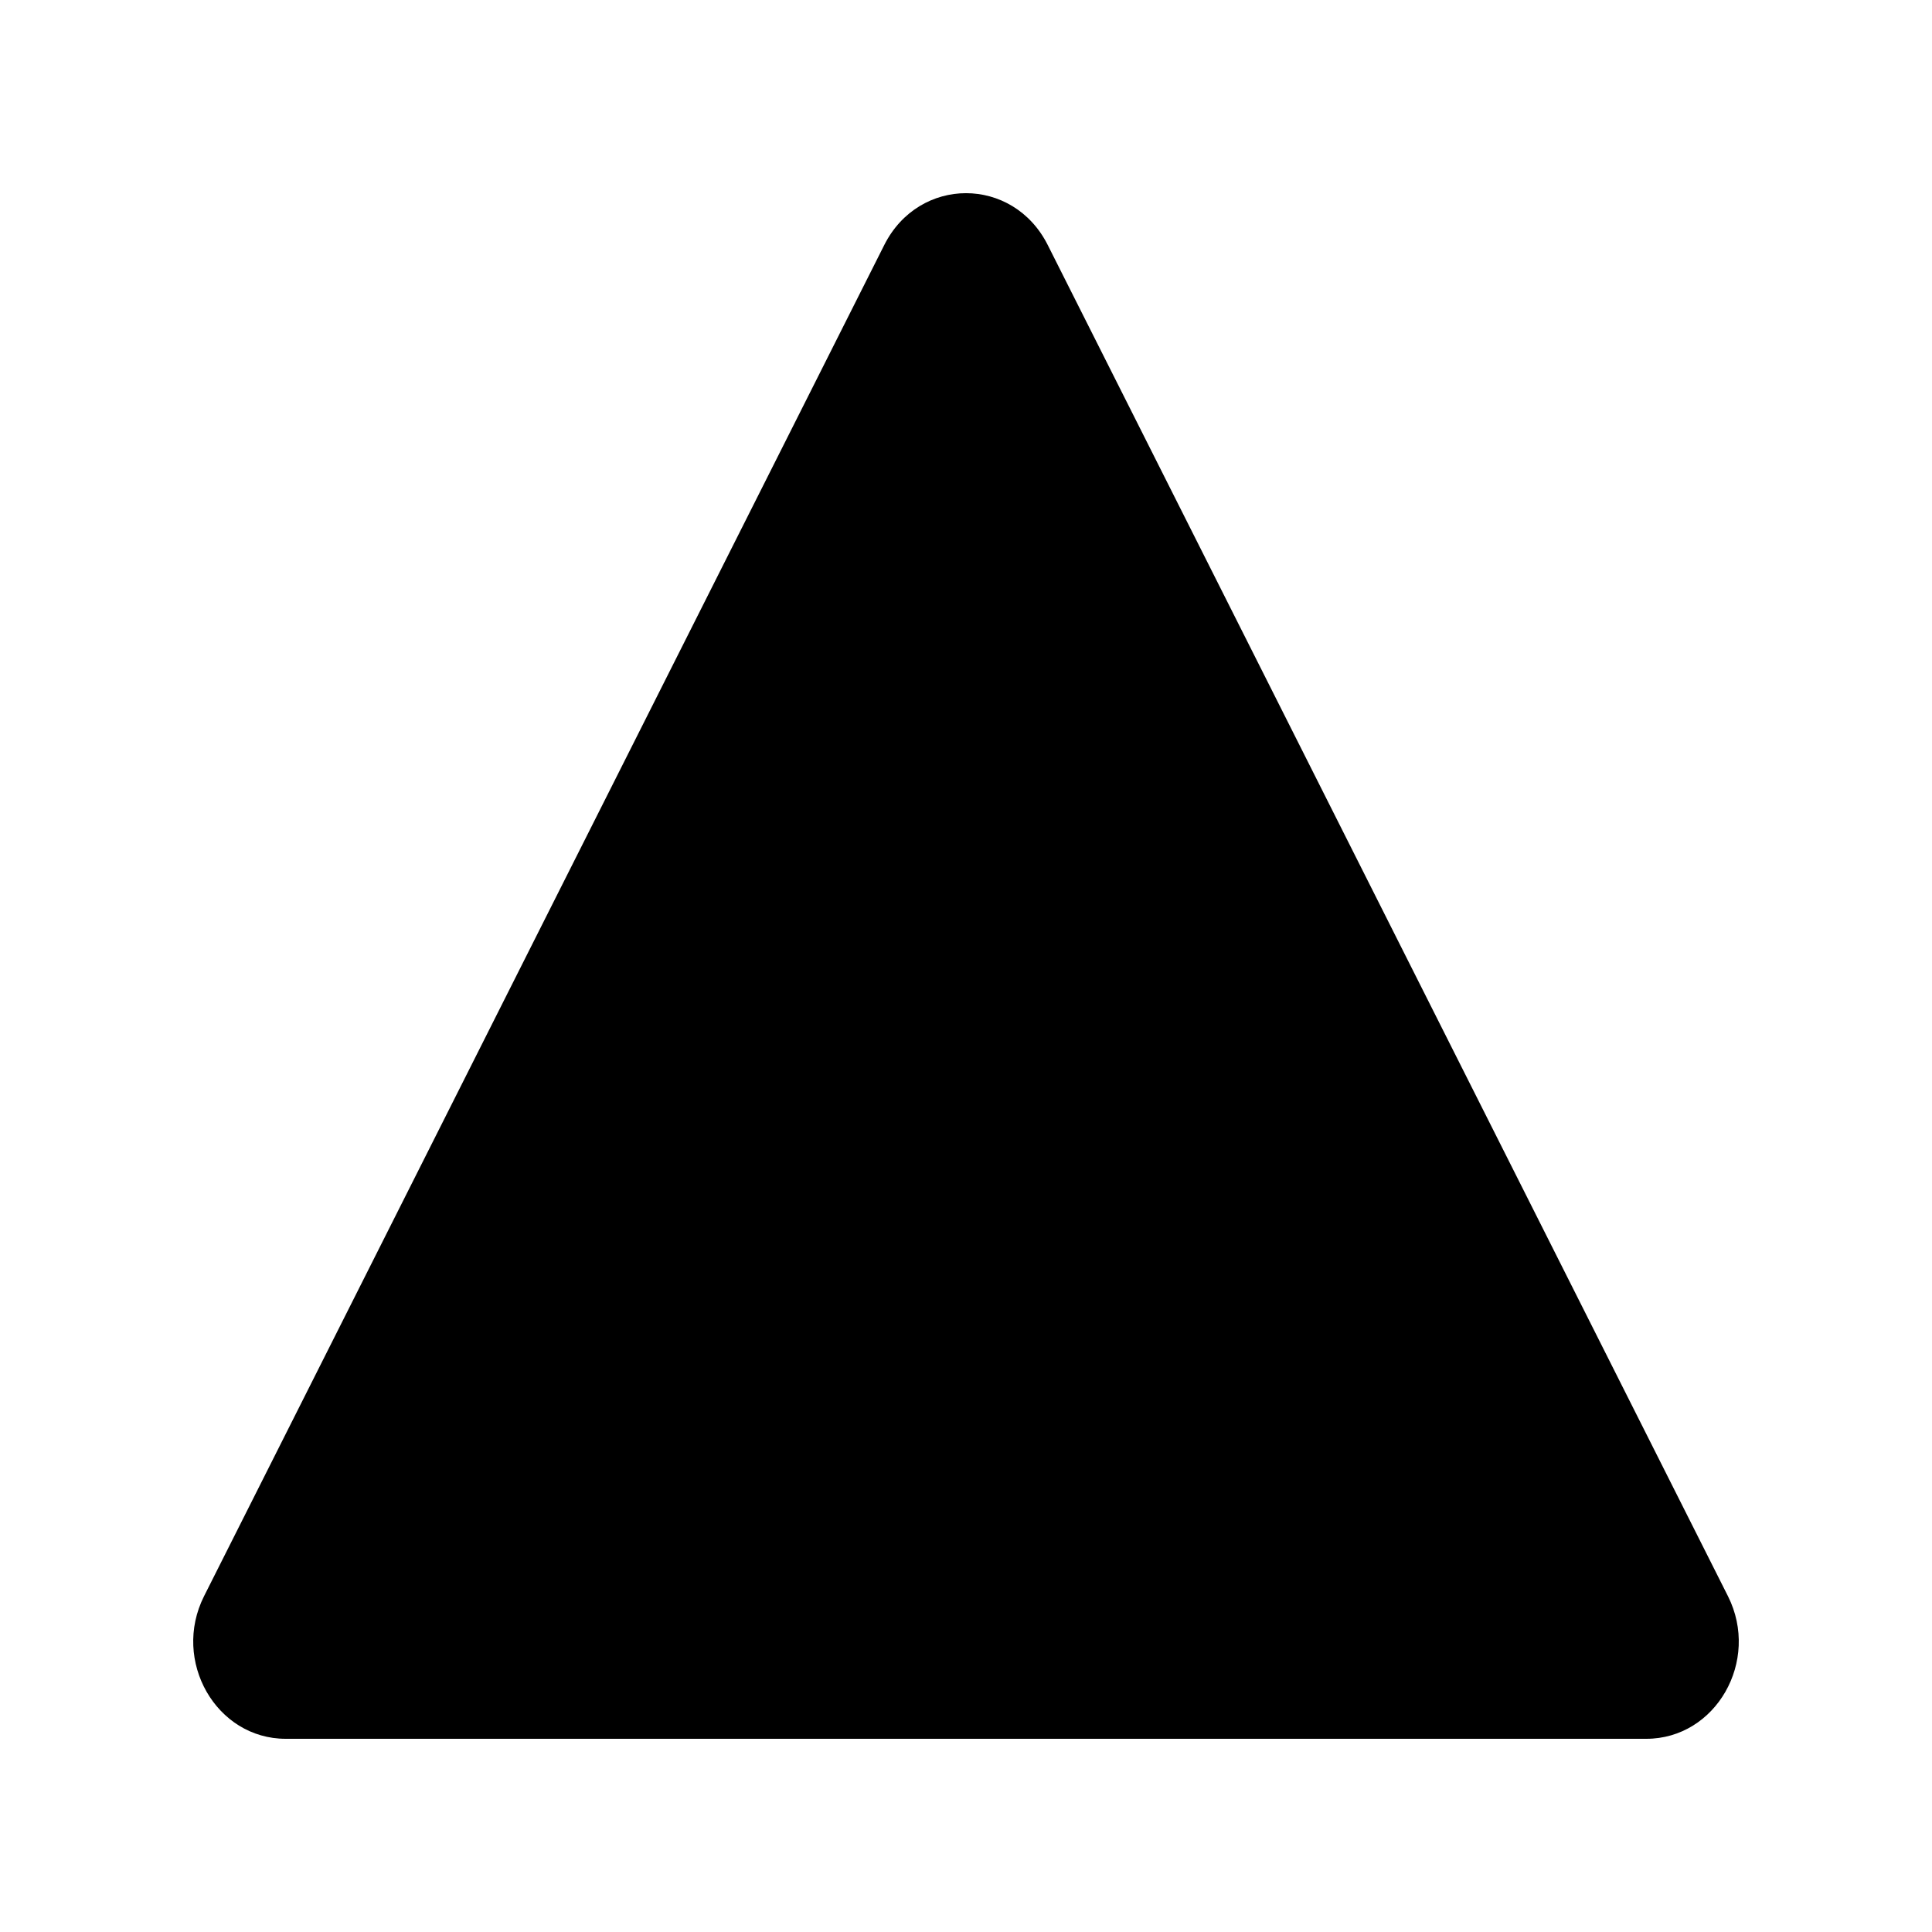
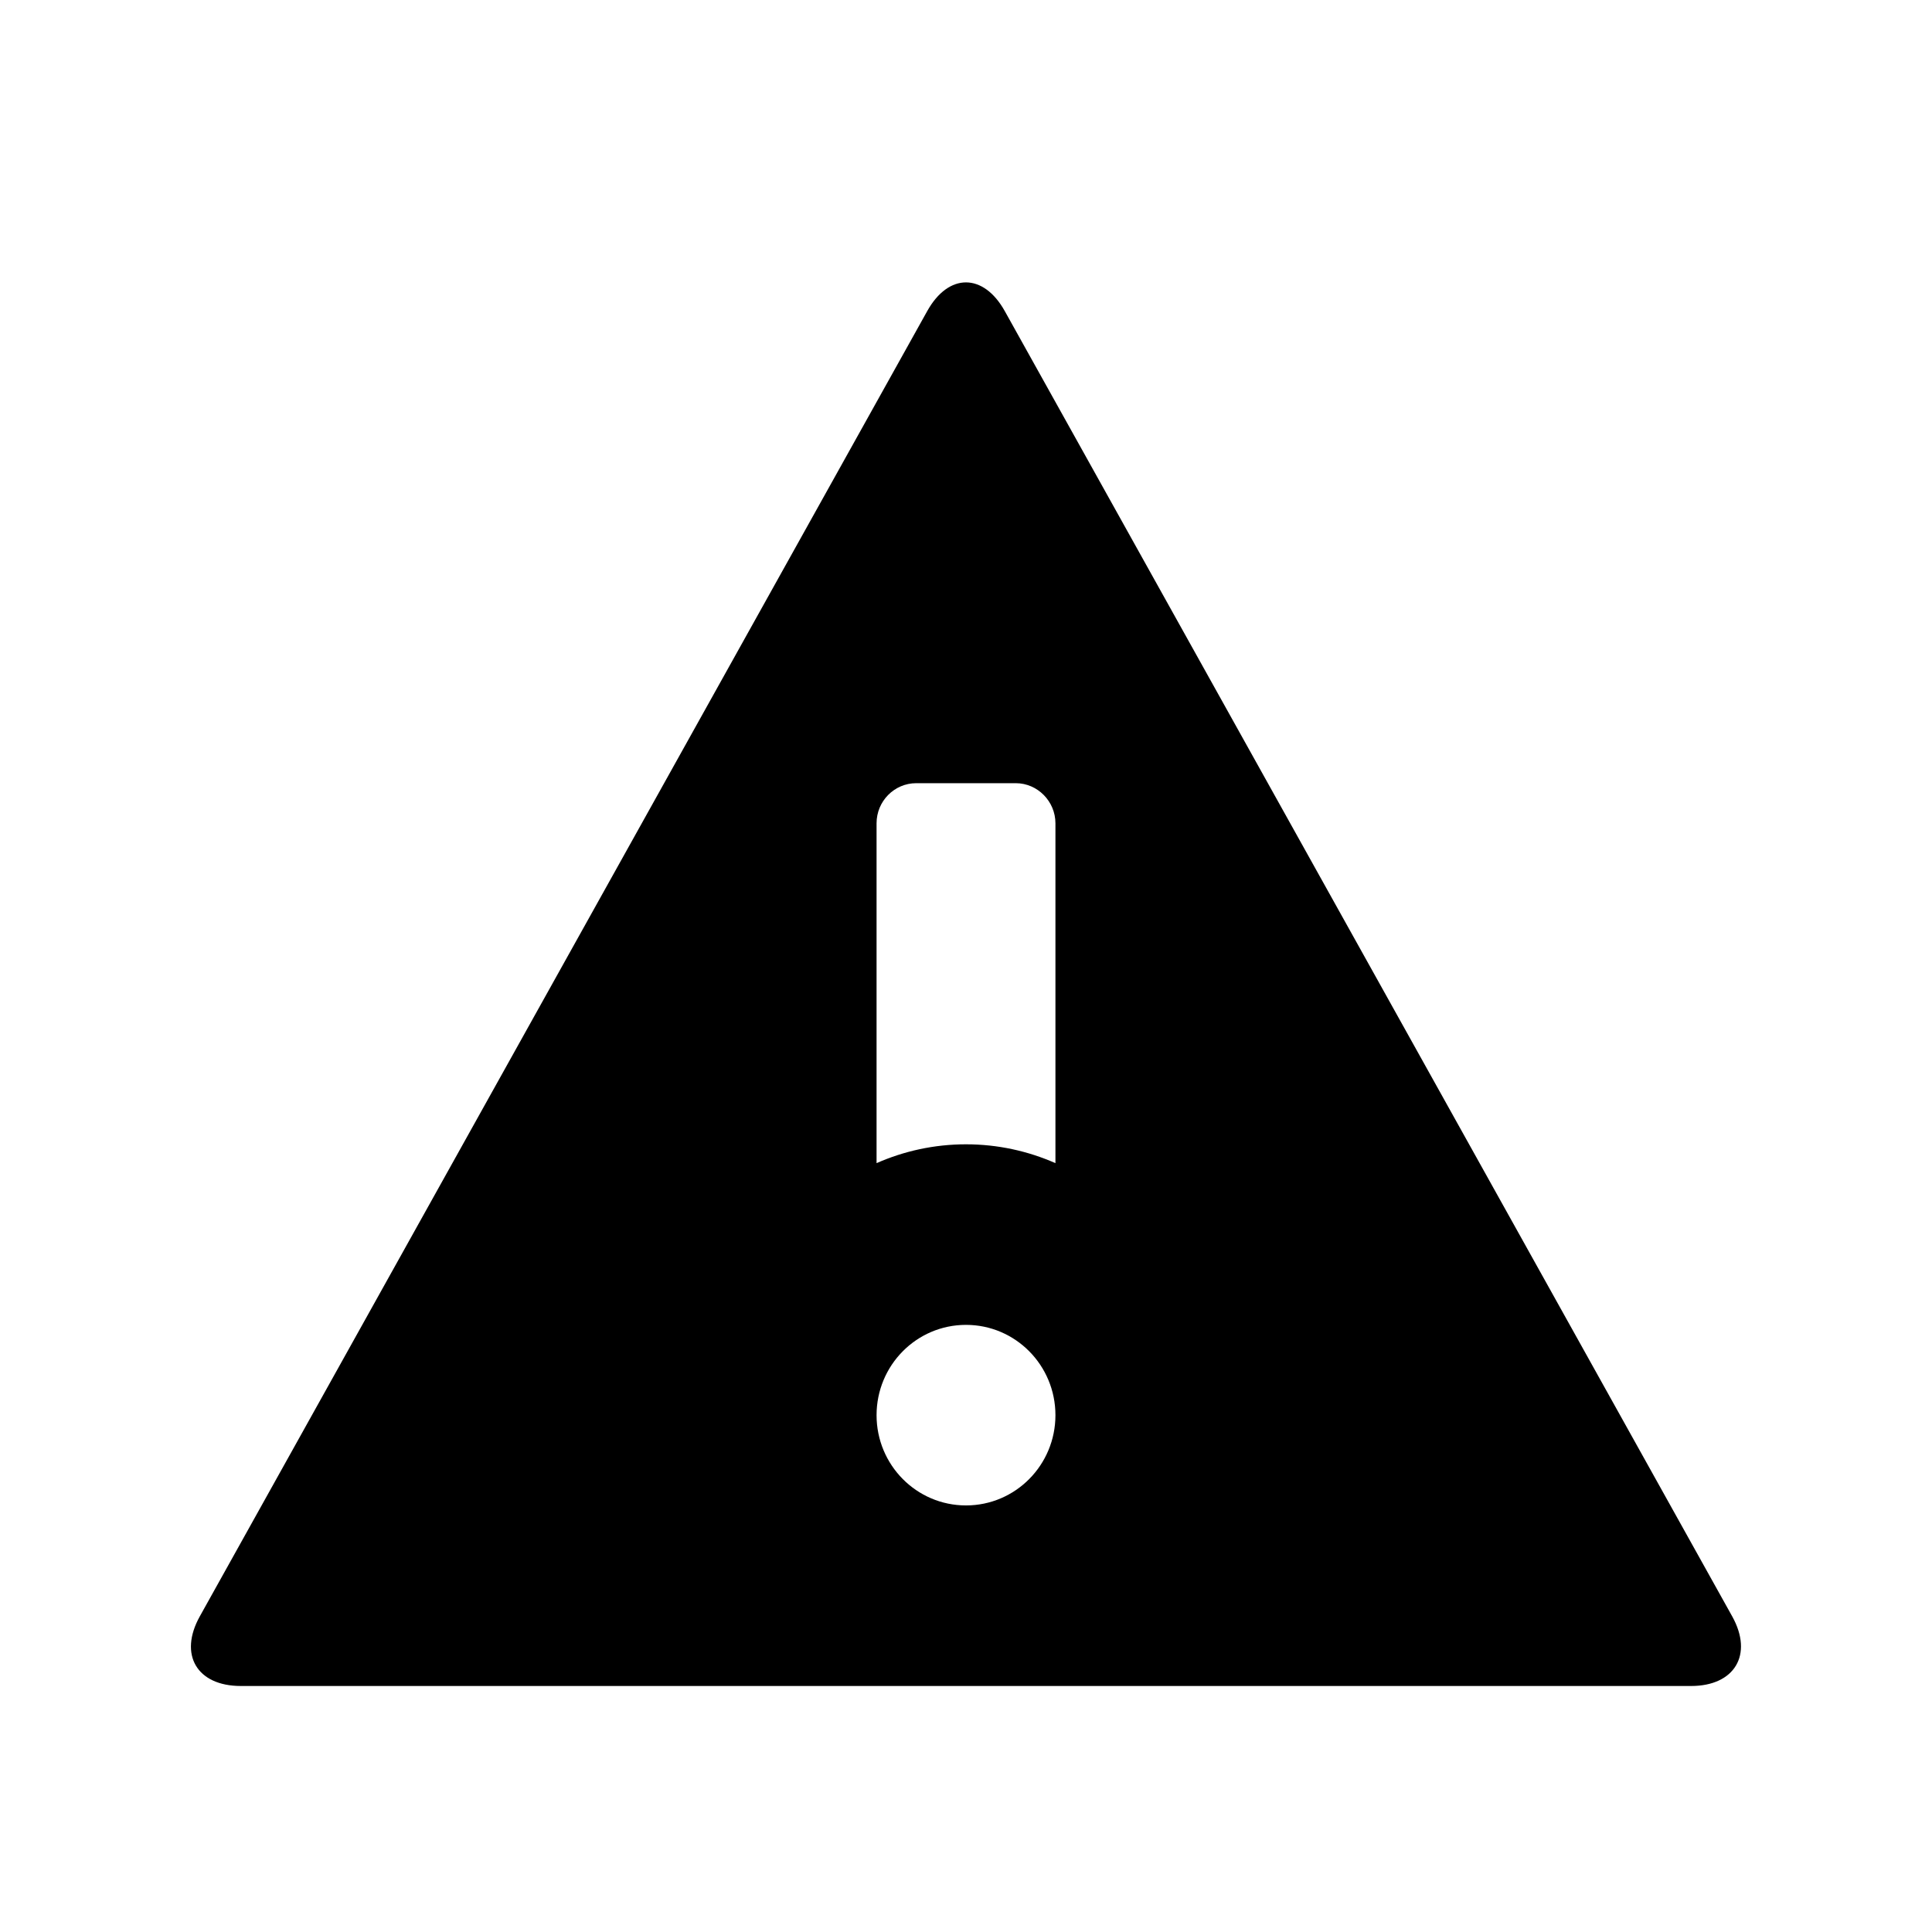
- <svg xmlns="http://www.w3.org/2000/svg" width="20px" height="20px" viewBox="0 0 20 20" version="1.1">
+ <svg xmlns="http://www.w3.org/2000/svg" width="24px" height="24px" viewBox="0 0 24 24" version="1.1">
  <defs />
-   <g id="Symbols" stroke="none" stroke-width="1" fill="none" fill-rule="evenodd">
-     <g id="warningicon-20x20">
-       <g id="Group-2" transform="translate(2, 2)">
-         <path d="M15.888,14.524 L8.846,0.536 C8.486,-0.179 7.514,-0.179 7.154,0.536 L0.112,14.524 C-0.224,15.193 0.237,16 0.958,16 L15.042,16 C15.763,16 16.224,15.193 15.888,14.524 L15.888,14.524 Z" id="Fill-1" fill="currentColor" />
-         <path d="M8,14 C7.448,14 7,13.551 7,12.999 C7,12.447 7.448,12 8,12 C8.552,12 9,12.447 9,12.999 C9,13.551 8.552,14 8,14 L8,14 Z" id="Path" fill="currentColor" />
-         <path d="M9,10 C9,10.55 8.55,11 8,11 C7.45,11 7,10.55 7,10 L7,5 C7,4.45 7.45,4 8,4 C8.55,4 9,4.45 9,5 L9,10 Z" id="Path" fill="currentColor" />
+   <g id="24-x-20" stroke="none" stroke-width="1" fill="none" fill-rule="evenodd">
+     <g id="editor-24x20/editor-warning" fill="currentColor">
+       <g id="warning" transform="translate(2, 3)">
+         <path d="M11.111,11.449 L11.111,7.227 C11.111,6.956 10.89,6.729 10.618,6.729 L9.382,6.729 C9.11,6.729 8.889,6.952 8.889,7.227 L8.889,11.449 C9.229,11.299 9.605,11.215 10,11.215 C10.395,11.215 10.771,11.299 11.111,11.449 Z M9.518,0.865 C9.784,0.387 10.218,0.391 10.482,0.865 L19.518,17.079 C19.784,17.557 19.545,17.944 19.008,17.944 L0.992,17.944 C0.444,17.944 0.218,17.553 0.482,17.079 L9.518,0.865 Z M10,15.701 C10.614,15.701 11.111,15.199 11.111,14.58 C11.111,13.96 10.614,13.458 10,13.458 C9.386,13.458 8.889,13.96 8.889,14.58 C8.889,15.199 9.386,15.701 10,15.701 Z" id="Shape" />
      </g>
    </g>
  </g>
</svg>
